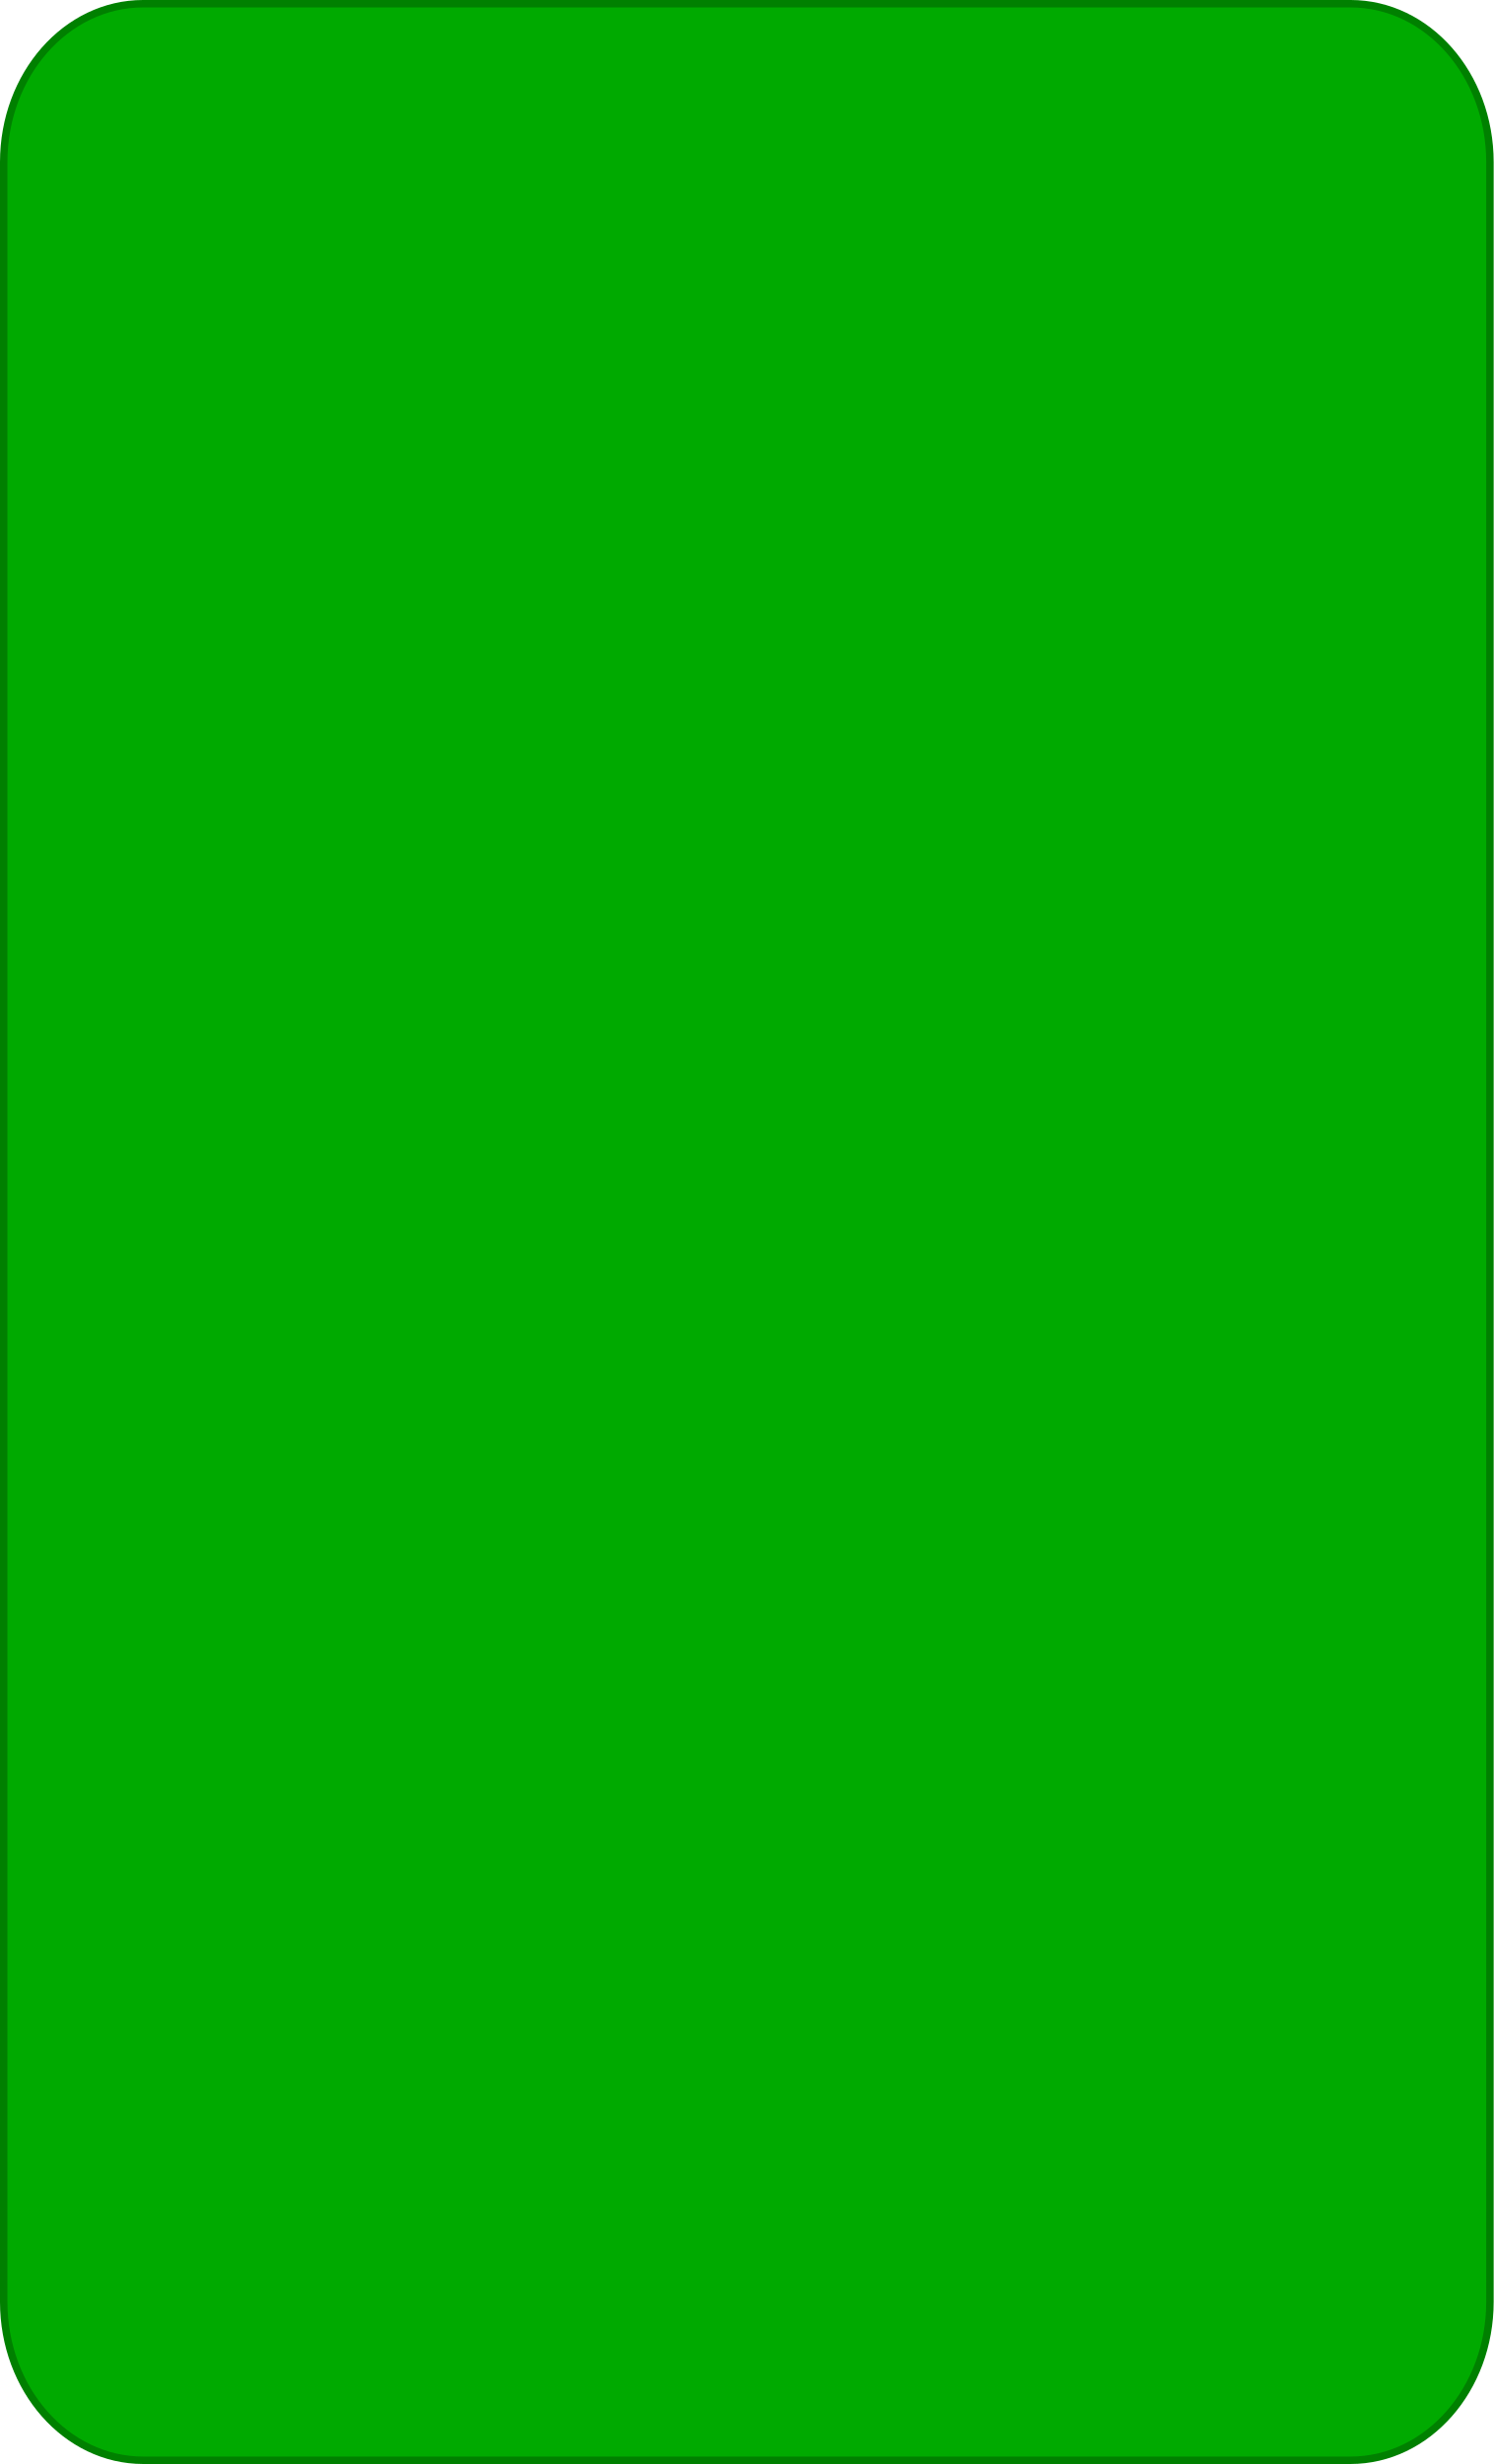
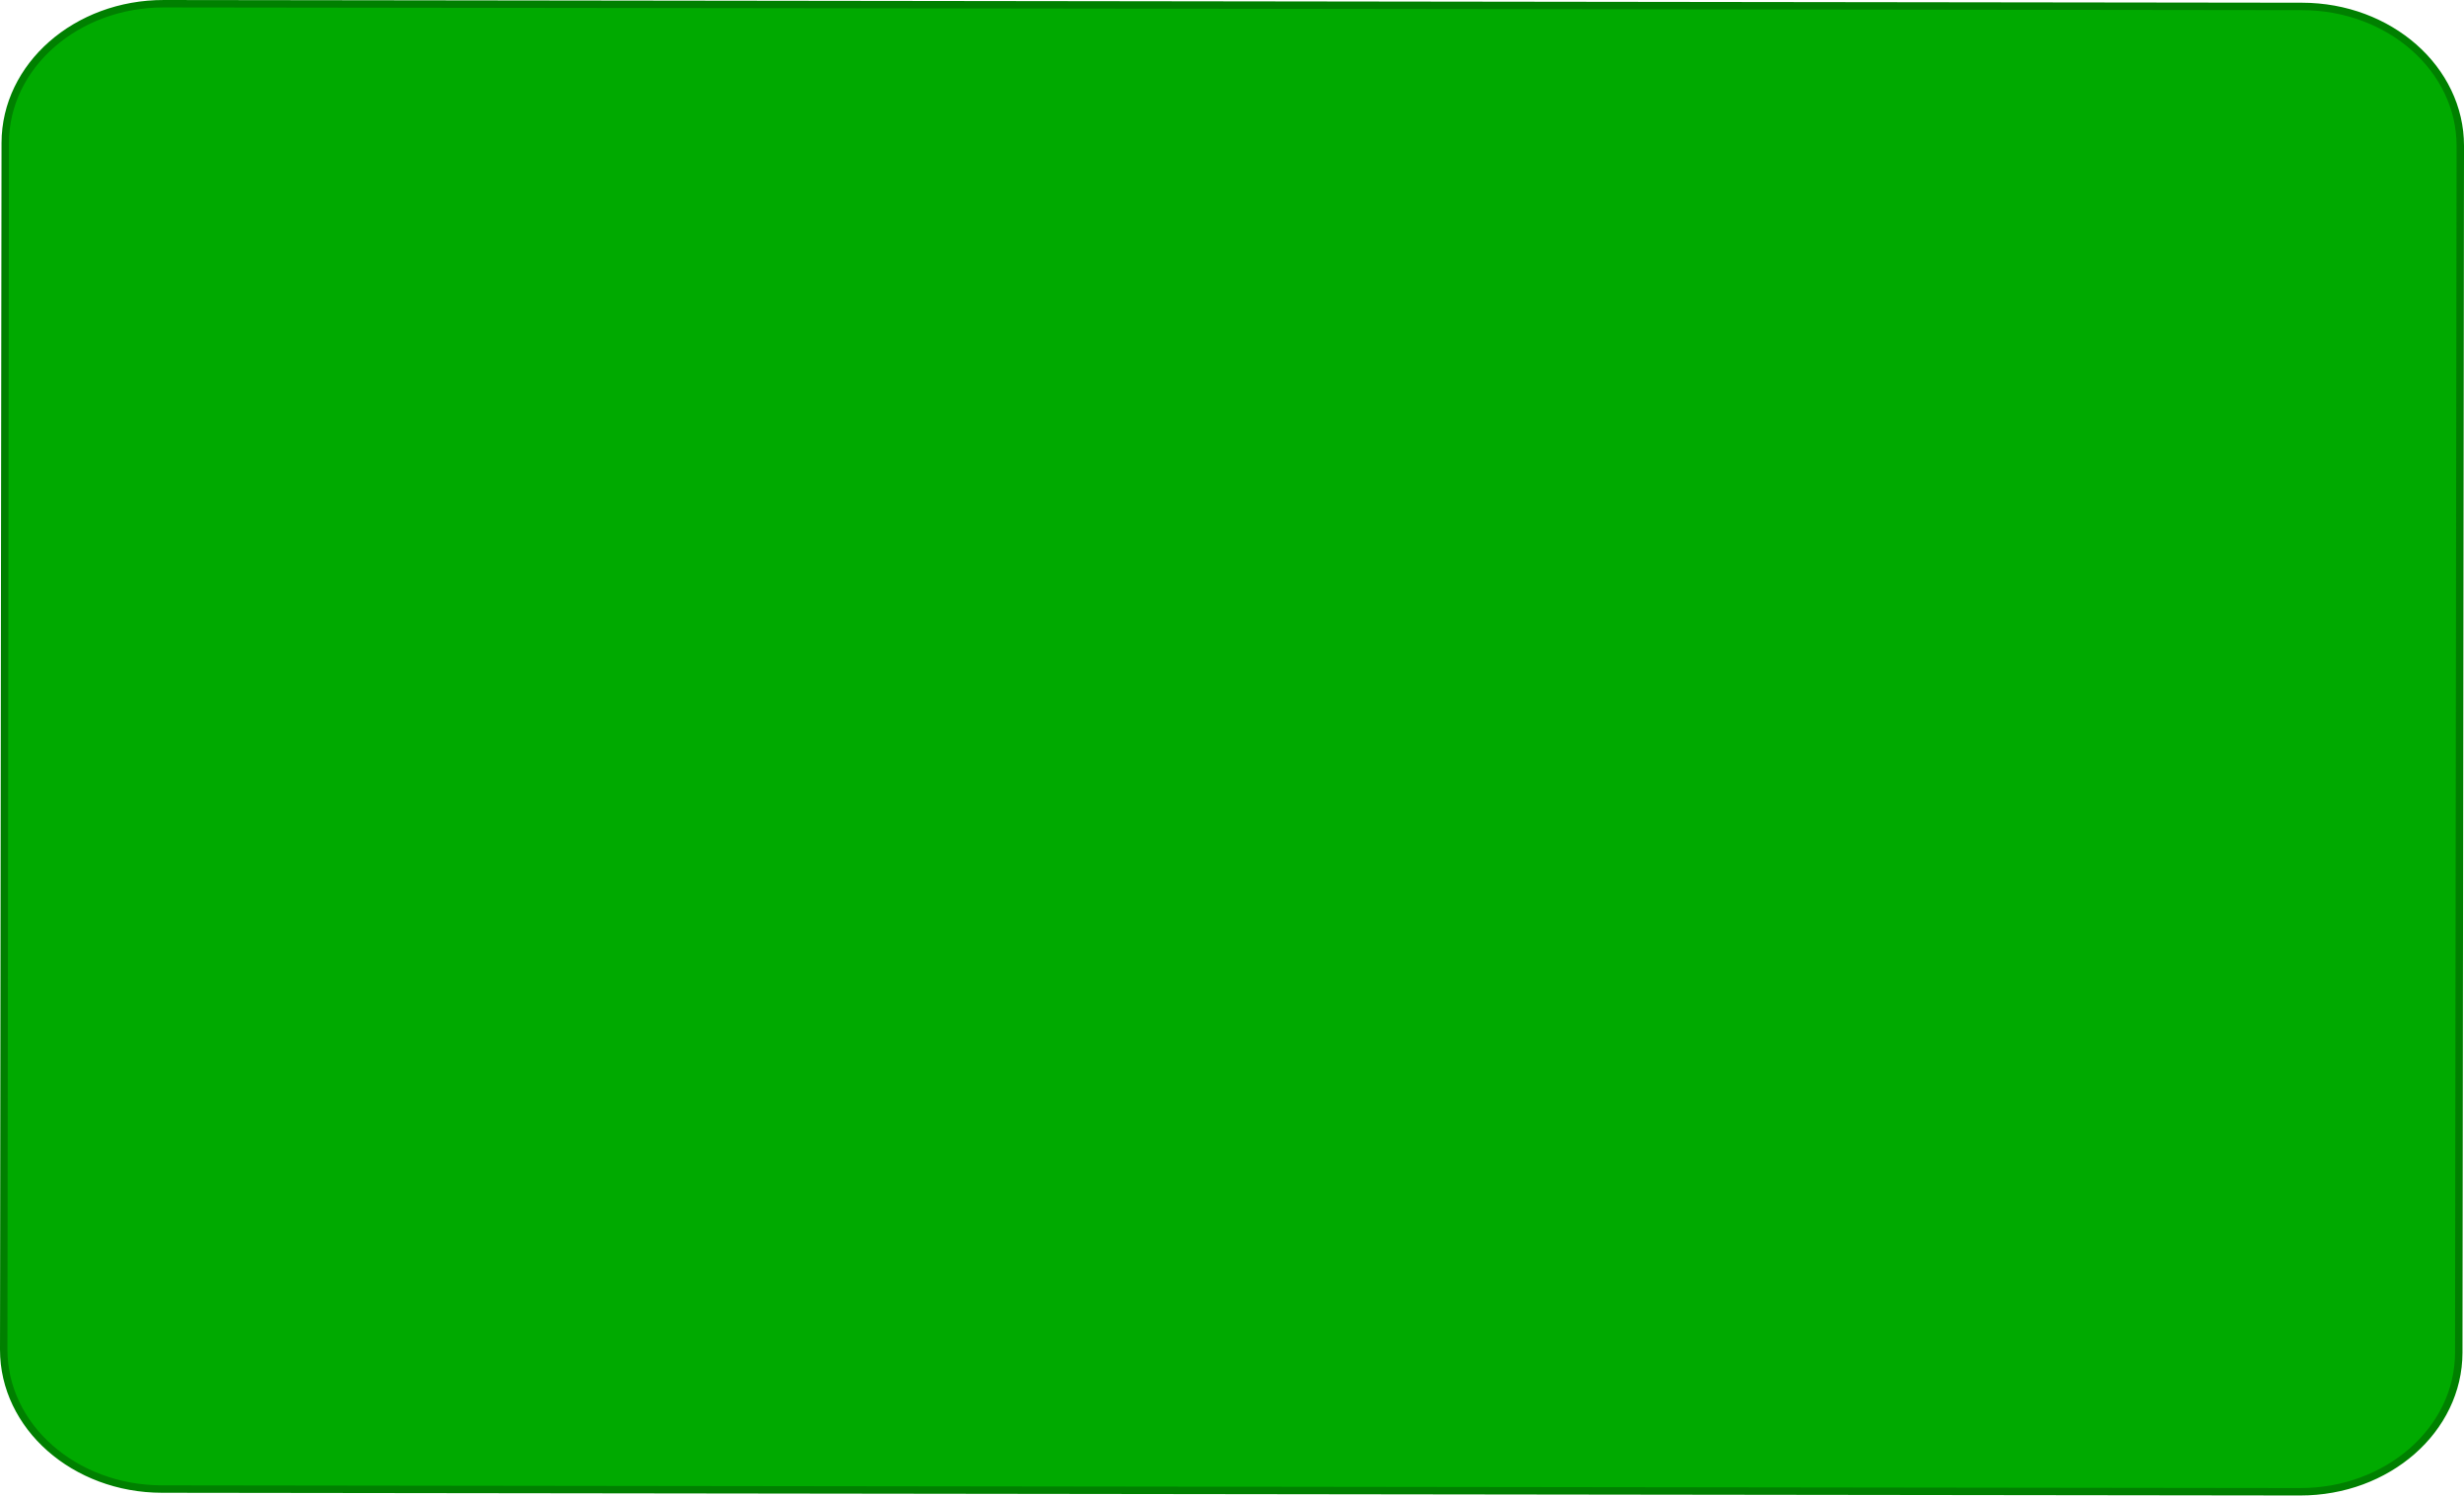
- <svg xmlns="http://www.w3.org/2000/svg" width="107.089mm" height="176.637mm" viewBox="0 0 107.089 176.637" version="1.1" id="svg8">
+ <svg xmlns="http://www.w3.org/2000/svg" width="176.746mm" height="107.284mm" viewBox="0 0 176.746 107.284" version="1.1" id="svg8">
  <defs id="defs2" />
-   <g id="layer1" transform="translate(-48.8869,-63.25)">
-     <rect style="fill:#00aa00;fill-rule:evenodd;stroke:#008000;stroke-width:0.533;stroke-linecap:round;stroke-linejoin:round" id="rect833" width="106.556" height="176.104" x="49.153" y="63.516" rx="9.997" ry="11.364" />
+   <g id="layer1" transform="translate(-68.48689,-141.016)">
+     <rect style="fill:#00aa00;fill-rule:evenodd;stroke:#008000;stroke-width:0.533;stroke-linecap:round;stroke-linejoin:round" id="rect833" width="106.556" height="176.104" x="141.181" y="-245.159" rx="9.997" ry="11.364" transform="rotate(90.07259)" />
  </g>
</svg>
